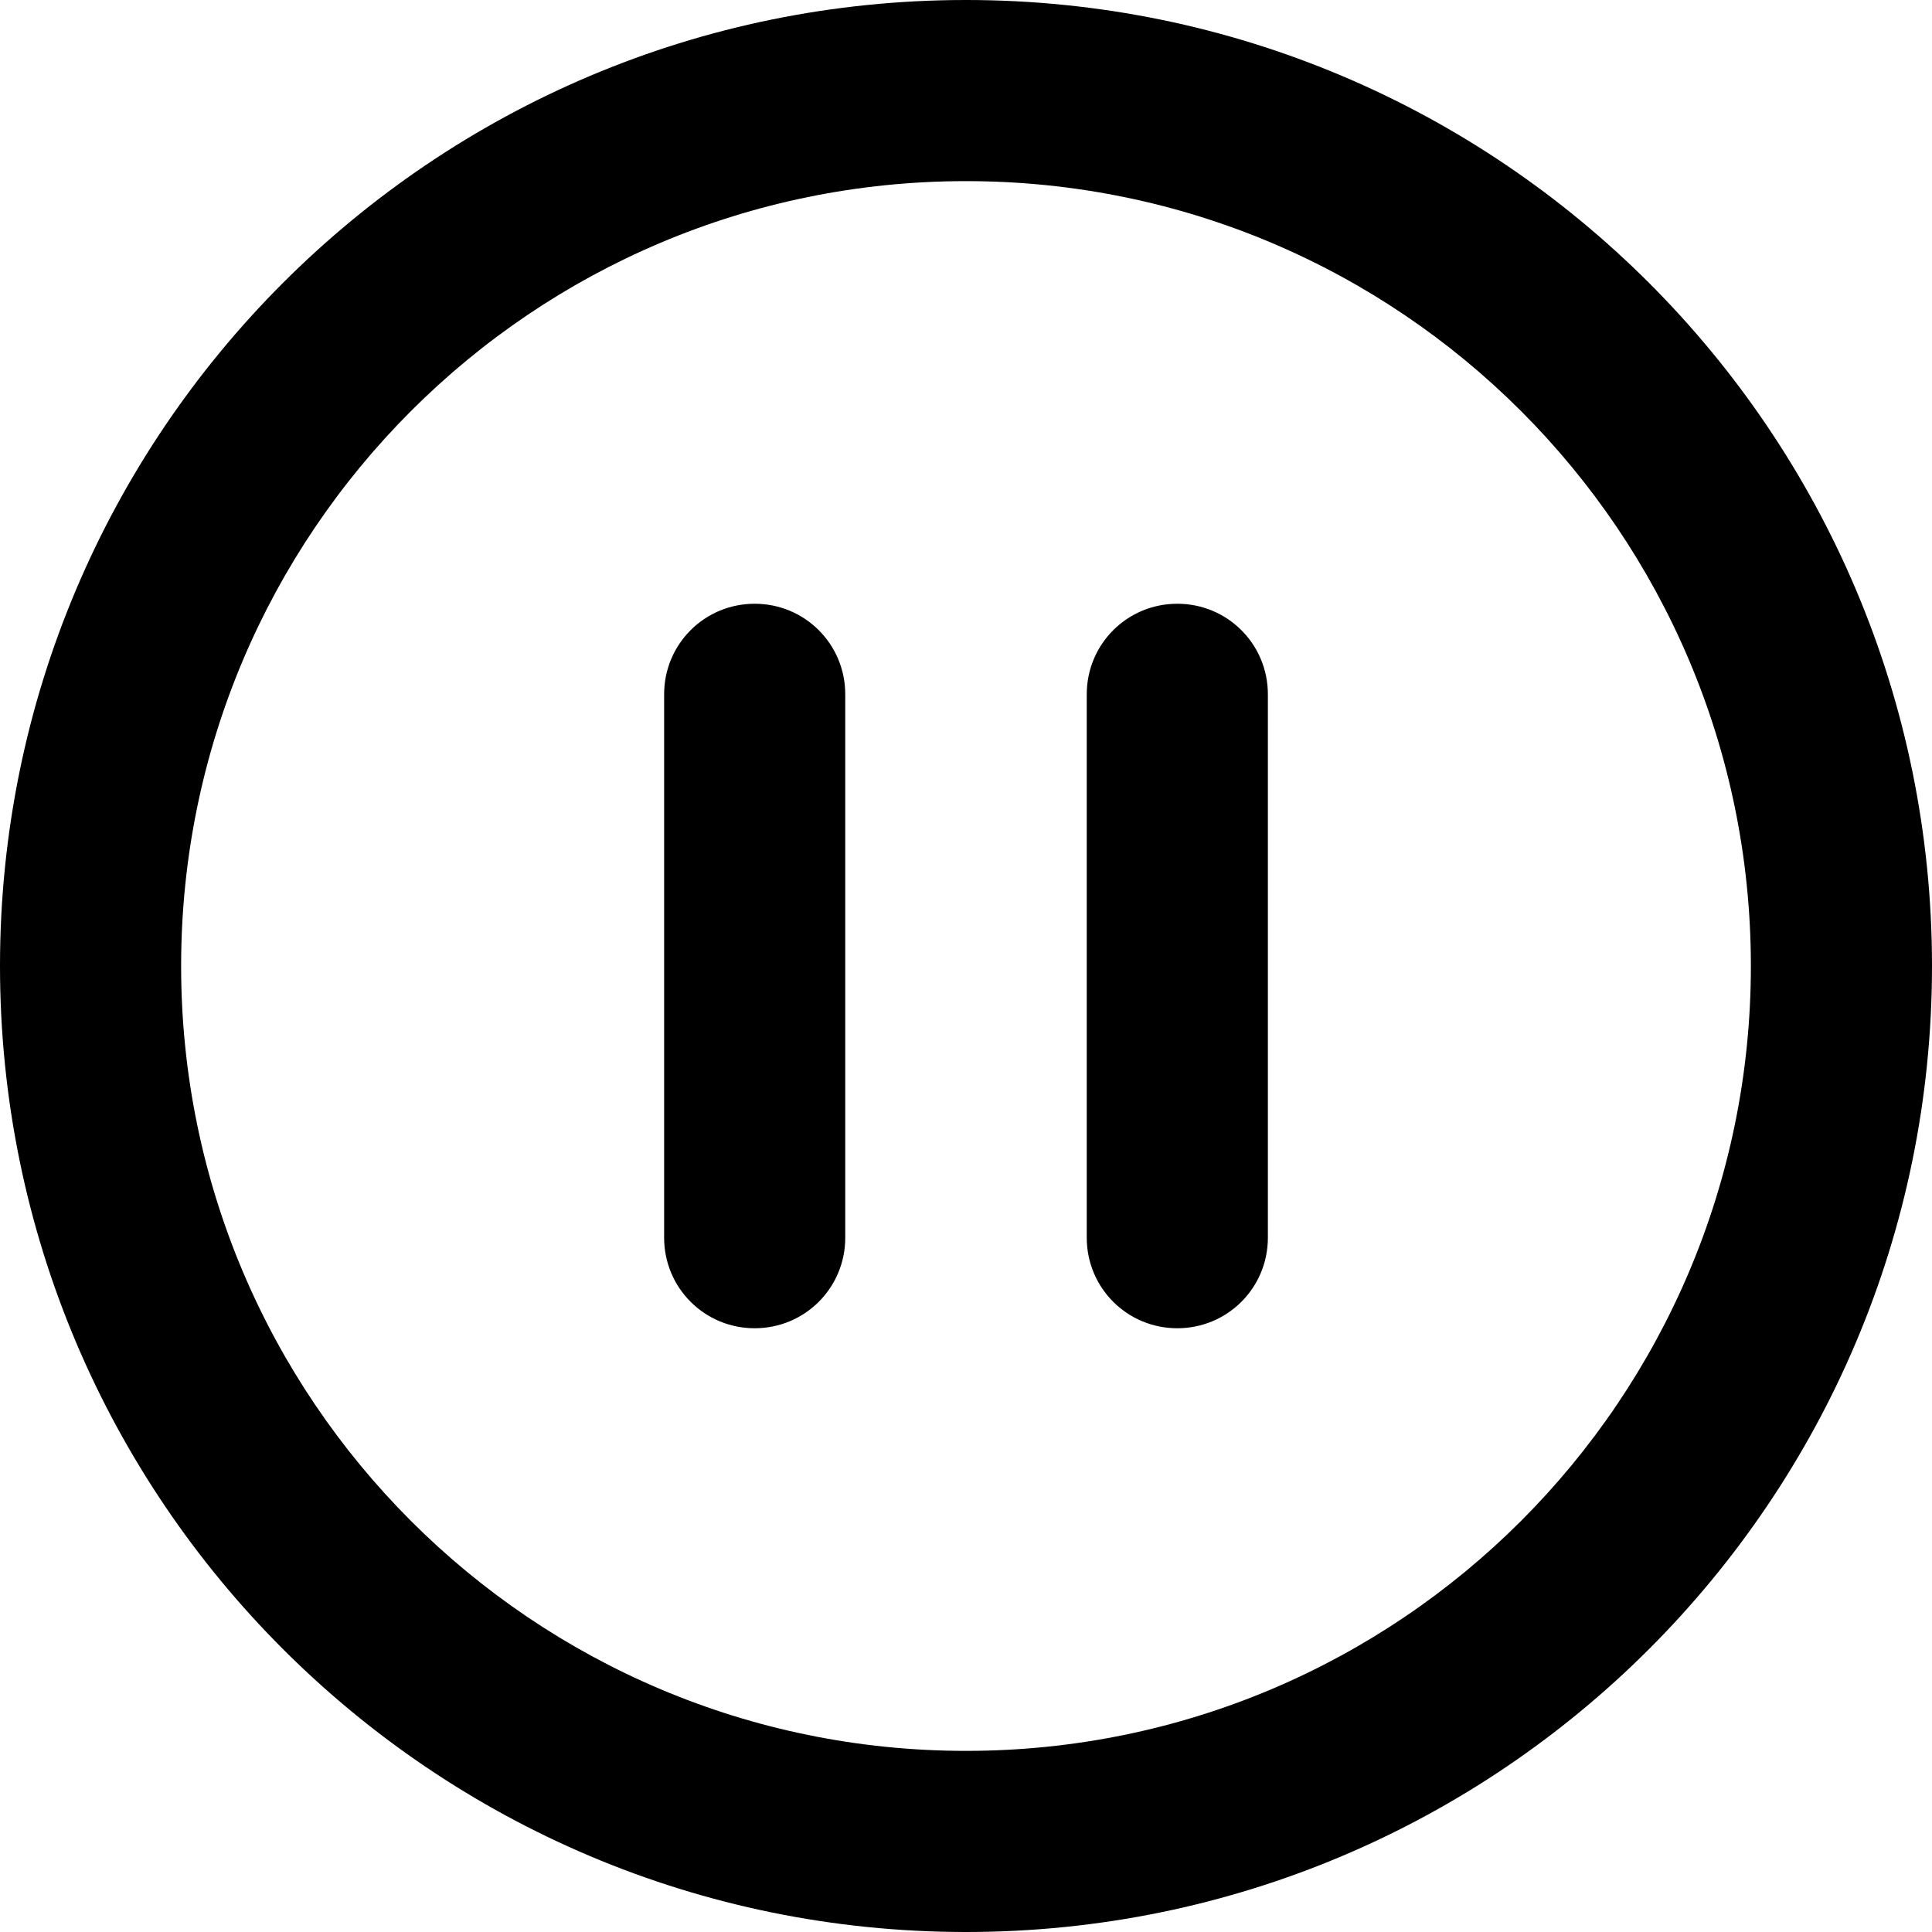
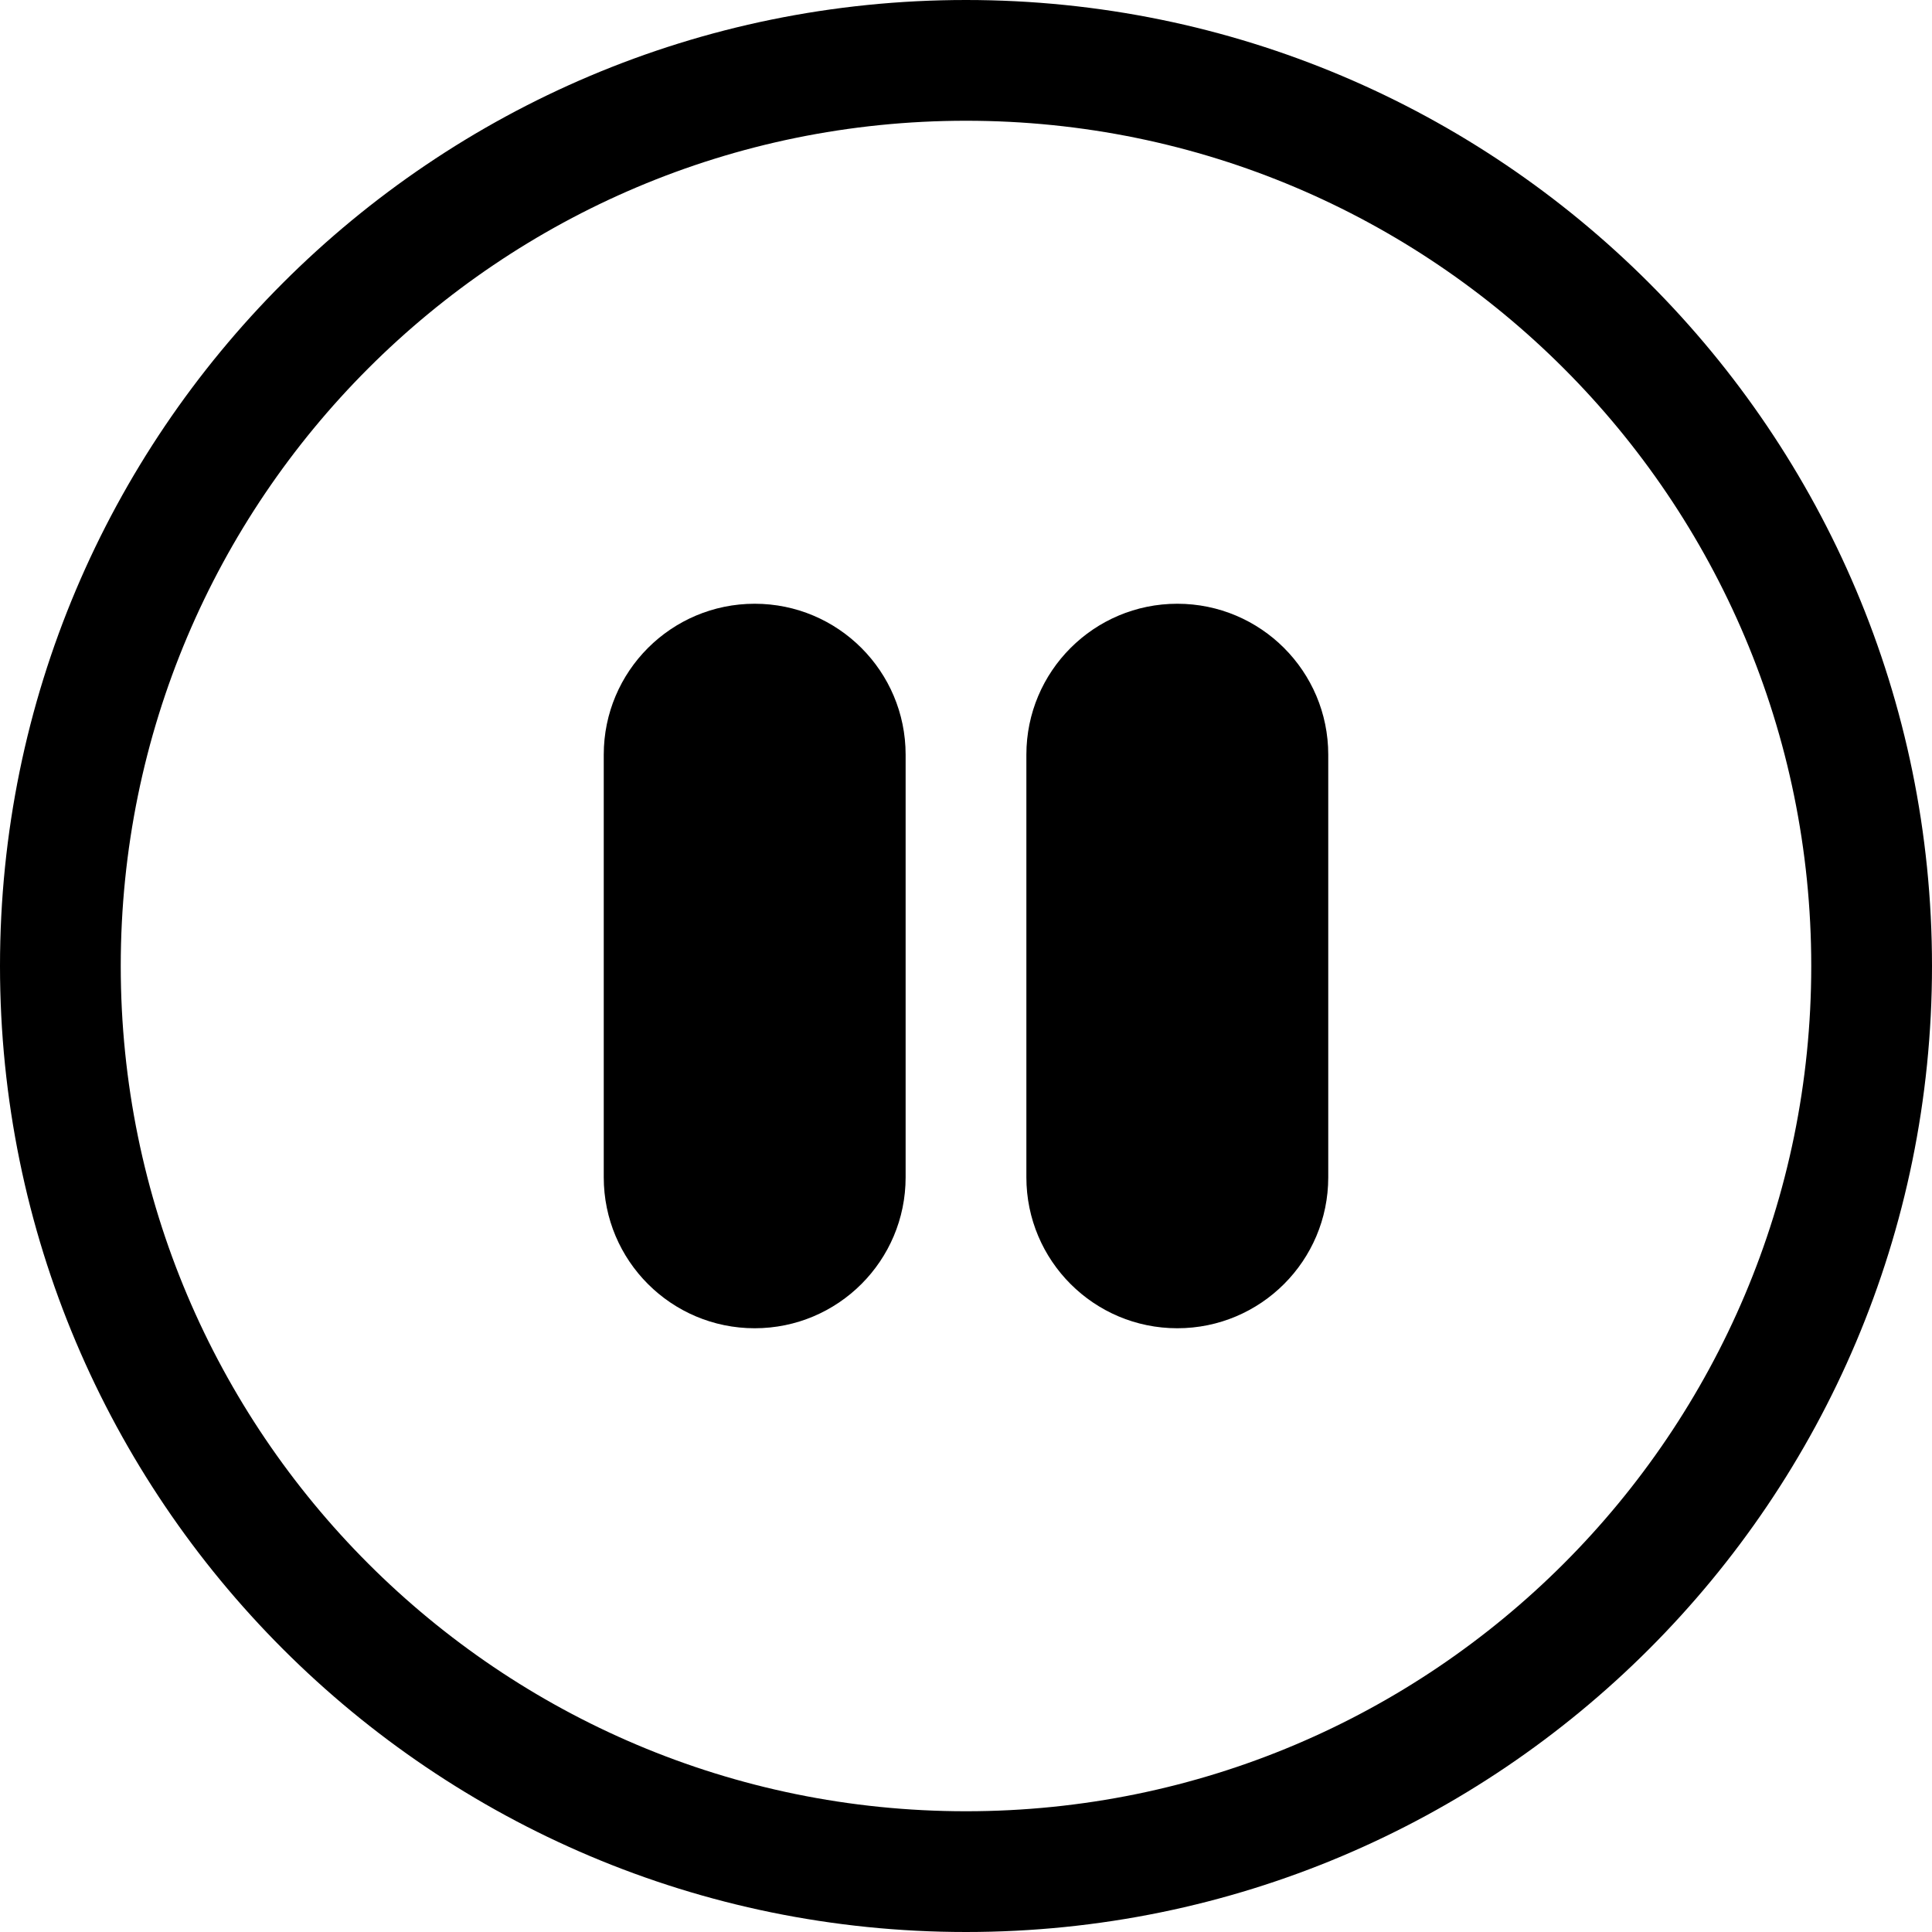
- <svg xmlns="http://www.w3.org/2000/svg" height="1em" viewBox="0 0 512 512">
-   <path d="M464 256A208 208 0 1 0 48 256a208 208 0 1 0 416 0zM0 256a256 256 0 1 1 512 0A256 256 0 1 1 0 256zm224-72V328c0 13.3-10.7 24-24 24s-24-10.7-24-24V184c0-13.3 10.7-24 24-24s24 10.7 24 24zm112 0V328c0 13.3-10.7 24-24 24s-24-10.7-24-24V184c0-13.3 10.7-24 24-24s24 10.7 24 24z" />
+ <svg xmlns="http://www.w3.org/2000/svg" width="16" height="16" fill="currentColor" class="bi bi-pause-circle" viewBox="0 0 16 16">
+   <path d="M8 15A7 7 0 1 1 8 1a7 7 0 0 1 0 14zm0 1A8 8 0 1 0 8 0a8 8 0 0 0 0 16z" />
+   <path d="M5 6.25a1.25 1.25 0 1 1 2.5 0v3.5a1.25 1.25 0 1 1-2.5 0v-3.5zm3.5 0a1.25 1.25 0 1 1 2.5 0v3.5a1.25 1.25 0 1 1-2.5 0v-3.5z" />
</svg>
